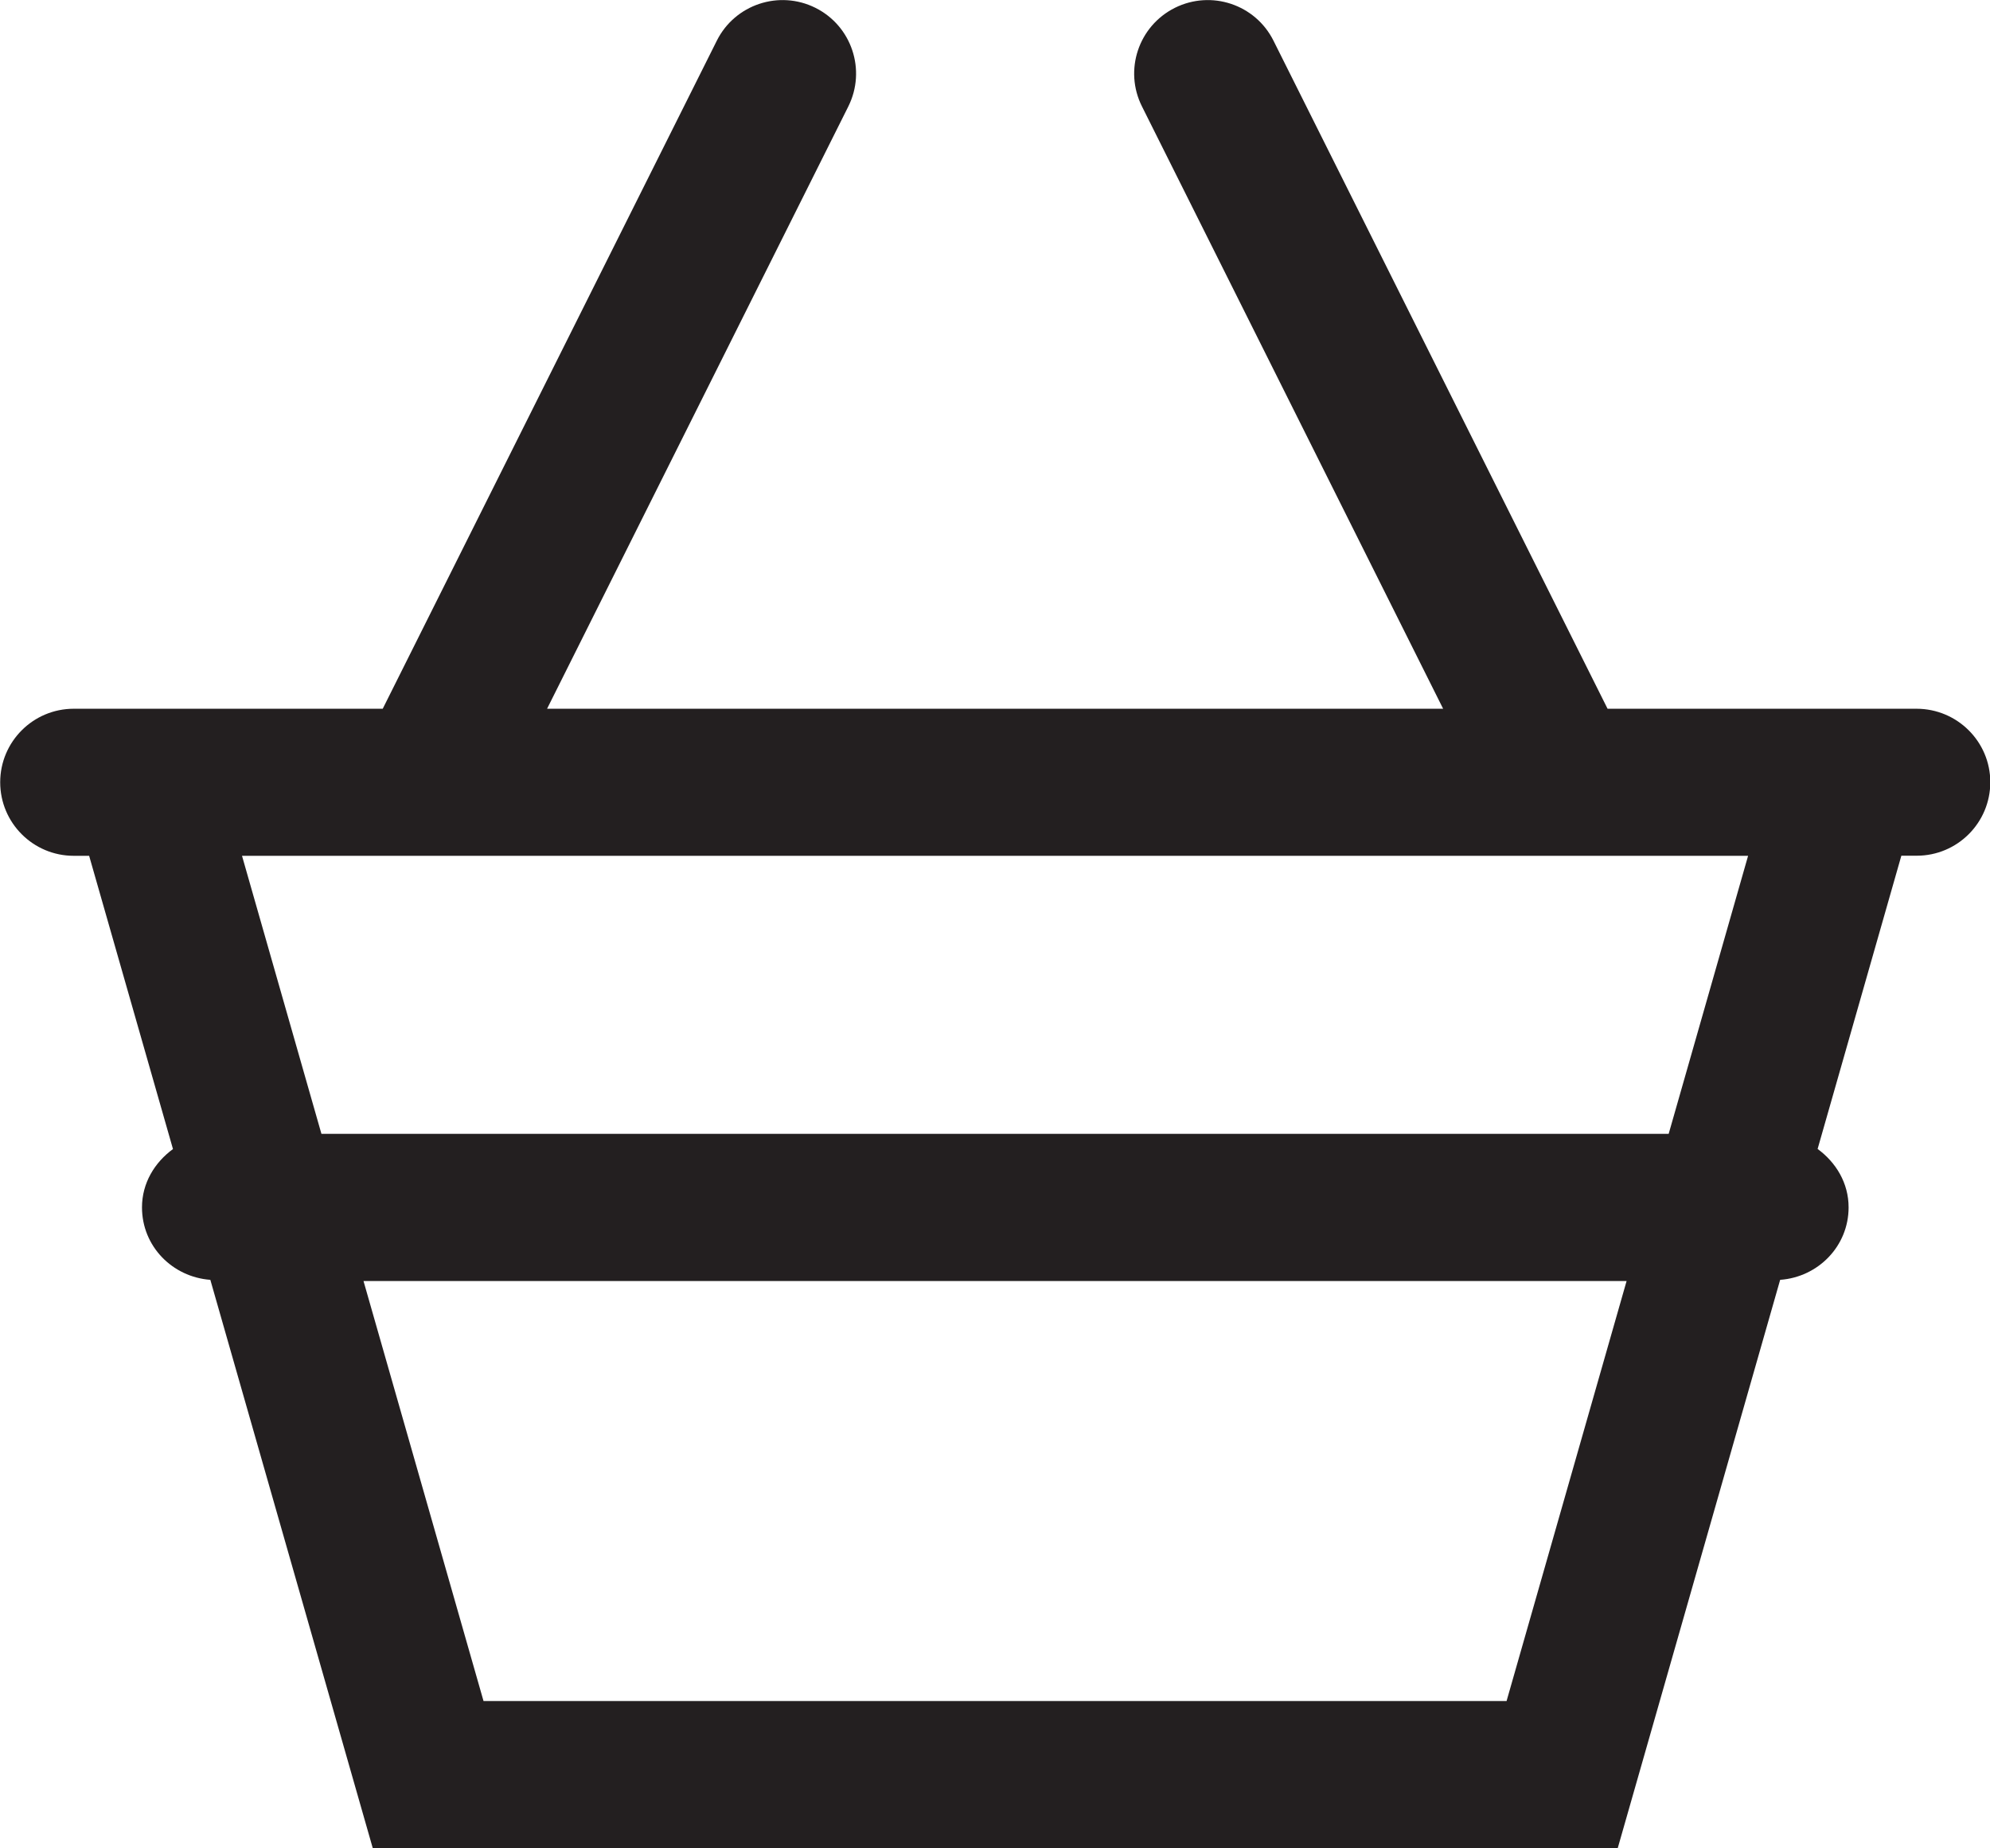
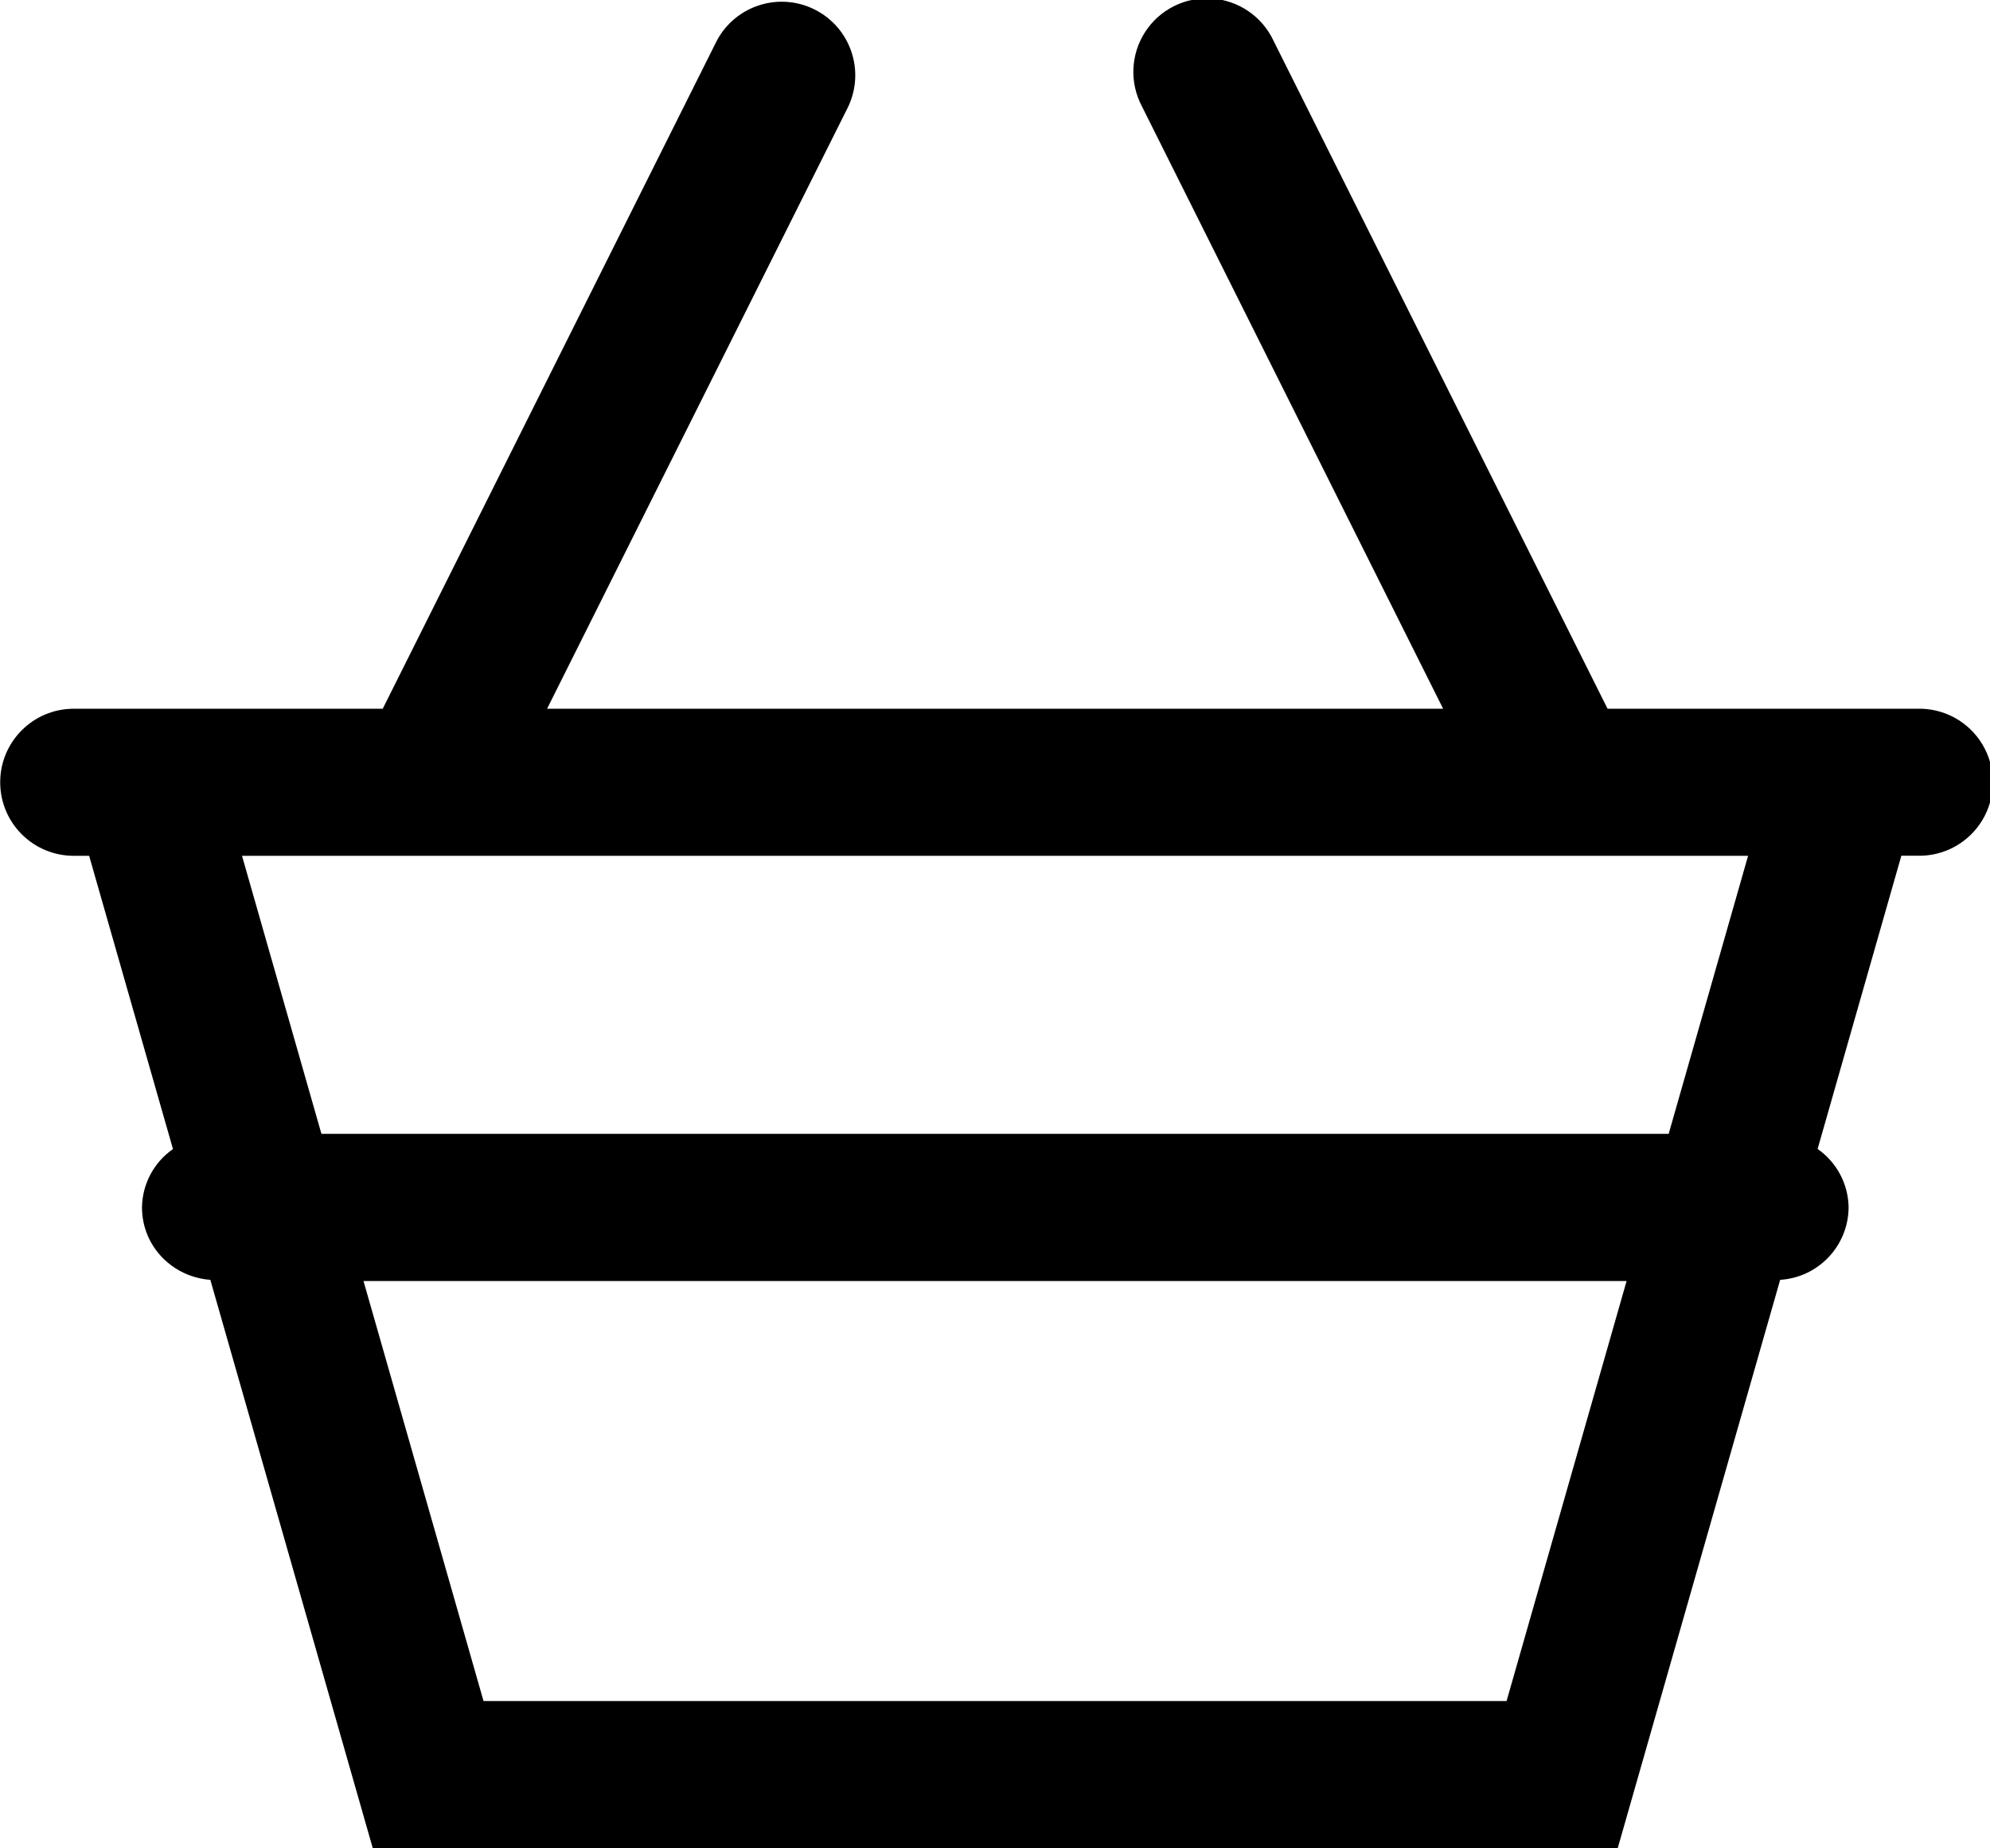
- <svg xmlns="http://www.w3.org/2000/svg" version="1.1" id="Layer_1" x="0px" y="0px" width="20.294px" height="18.849px" viewBox="264.205 370.961 20.294 18.849" enable-background="new 264.205 370.961 20.294 18.849" xml:space="preserve">
-   <path fill="#231F20" d="M283.75,378.19h-3.151l-3.407-6.814c-0.185-0.37-0.634-0.52-1.006-0.335 c-0.371,0.186-0.521,0.636-0.335,1.006l3.071,6.143h-9.138l3.072-6.143c0.185-0.371,0.035-0.821-0.335-1.006 c-0.37-0.185-0.821-0.035-1.006,0.335l-3.407,6.814h-3.151c-0.414,0-0.75,0.336-0.75,0.75s0.336,0.75,0.75,0.75h0.157l0.855,2.991 c-0.187,0.137-0.316,0.347-0.316,0.595c0,0.396,0.309,0.71,0.697,0.739l1.656,5.795h12.697l1.656-5.795 c0.388-0.028,0.698-0.344,0.698-0.739c0-0.249-0.129-0.459-0.316-0.596l0.854-2.991h0.157c0.414,0,0.75-0.336,0.75-0.75 S284.164,378.19,283.75,378.19z M279.569,388.311h-10.433l-1.224-4.284h12.881L279.569,388.311z M281.222,382.526h-13.739 l-0.81-2.836h15.359L281.222,382.526z" />
+ <svg xmlns="http://www.w3.org/2000/svg" width="20.294" height="18.849" viewBox="264.205 370.961 20.294 18.849">
+   <path d="M283.75 378.19h-3.151l-3.407-6.814a.75.75 0 1 0-1.341.671l3.071 6.143h-9.138l3.072-6.143a.75.75 0 0 0-1.341-.671l-3.407 6.814h-3.151a.75.75 0 0 0 0 1.5h.157l.855 2.991a.737.737 0 0 0-.316.595c0 .396.309.71.697.739l1.656 5.795h12.697l1.656-5.795a.745.745 0 0 0 .698-.739.738.738 0 0 0-.316-.596l.854-2.991h.157a.75.75 0 1 0-.002-1.499zm-4.181 10.121h-10.433l-1.224-4.284h12.881l-1.224 4.284zm1.653-5.785h-13.739l-.81-2.836h15.359l-.81 2.836z" />
</svg>
